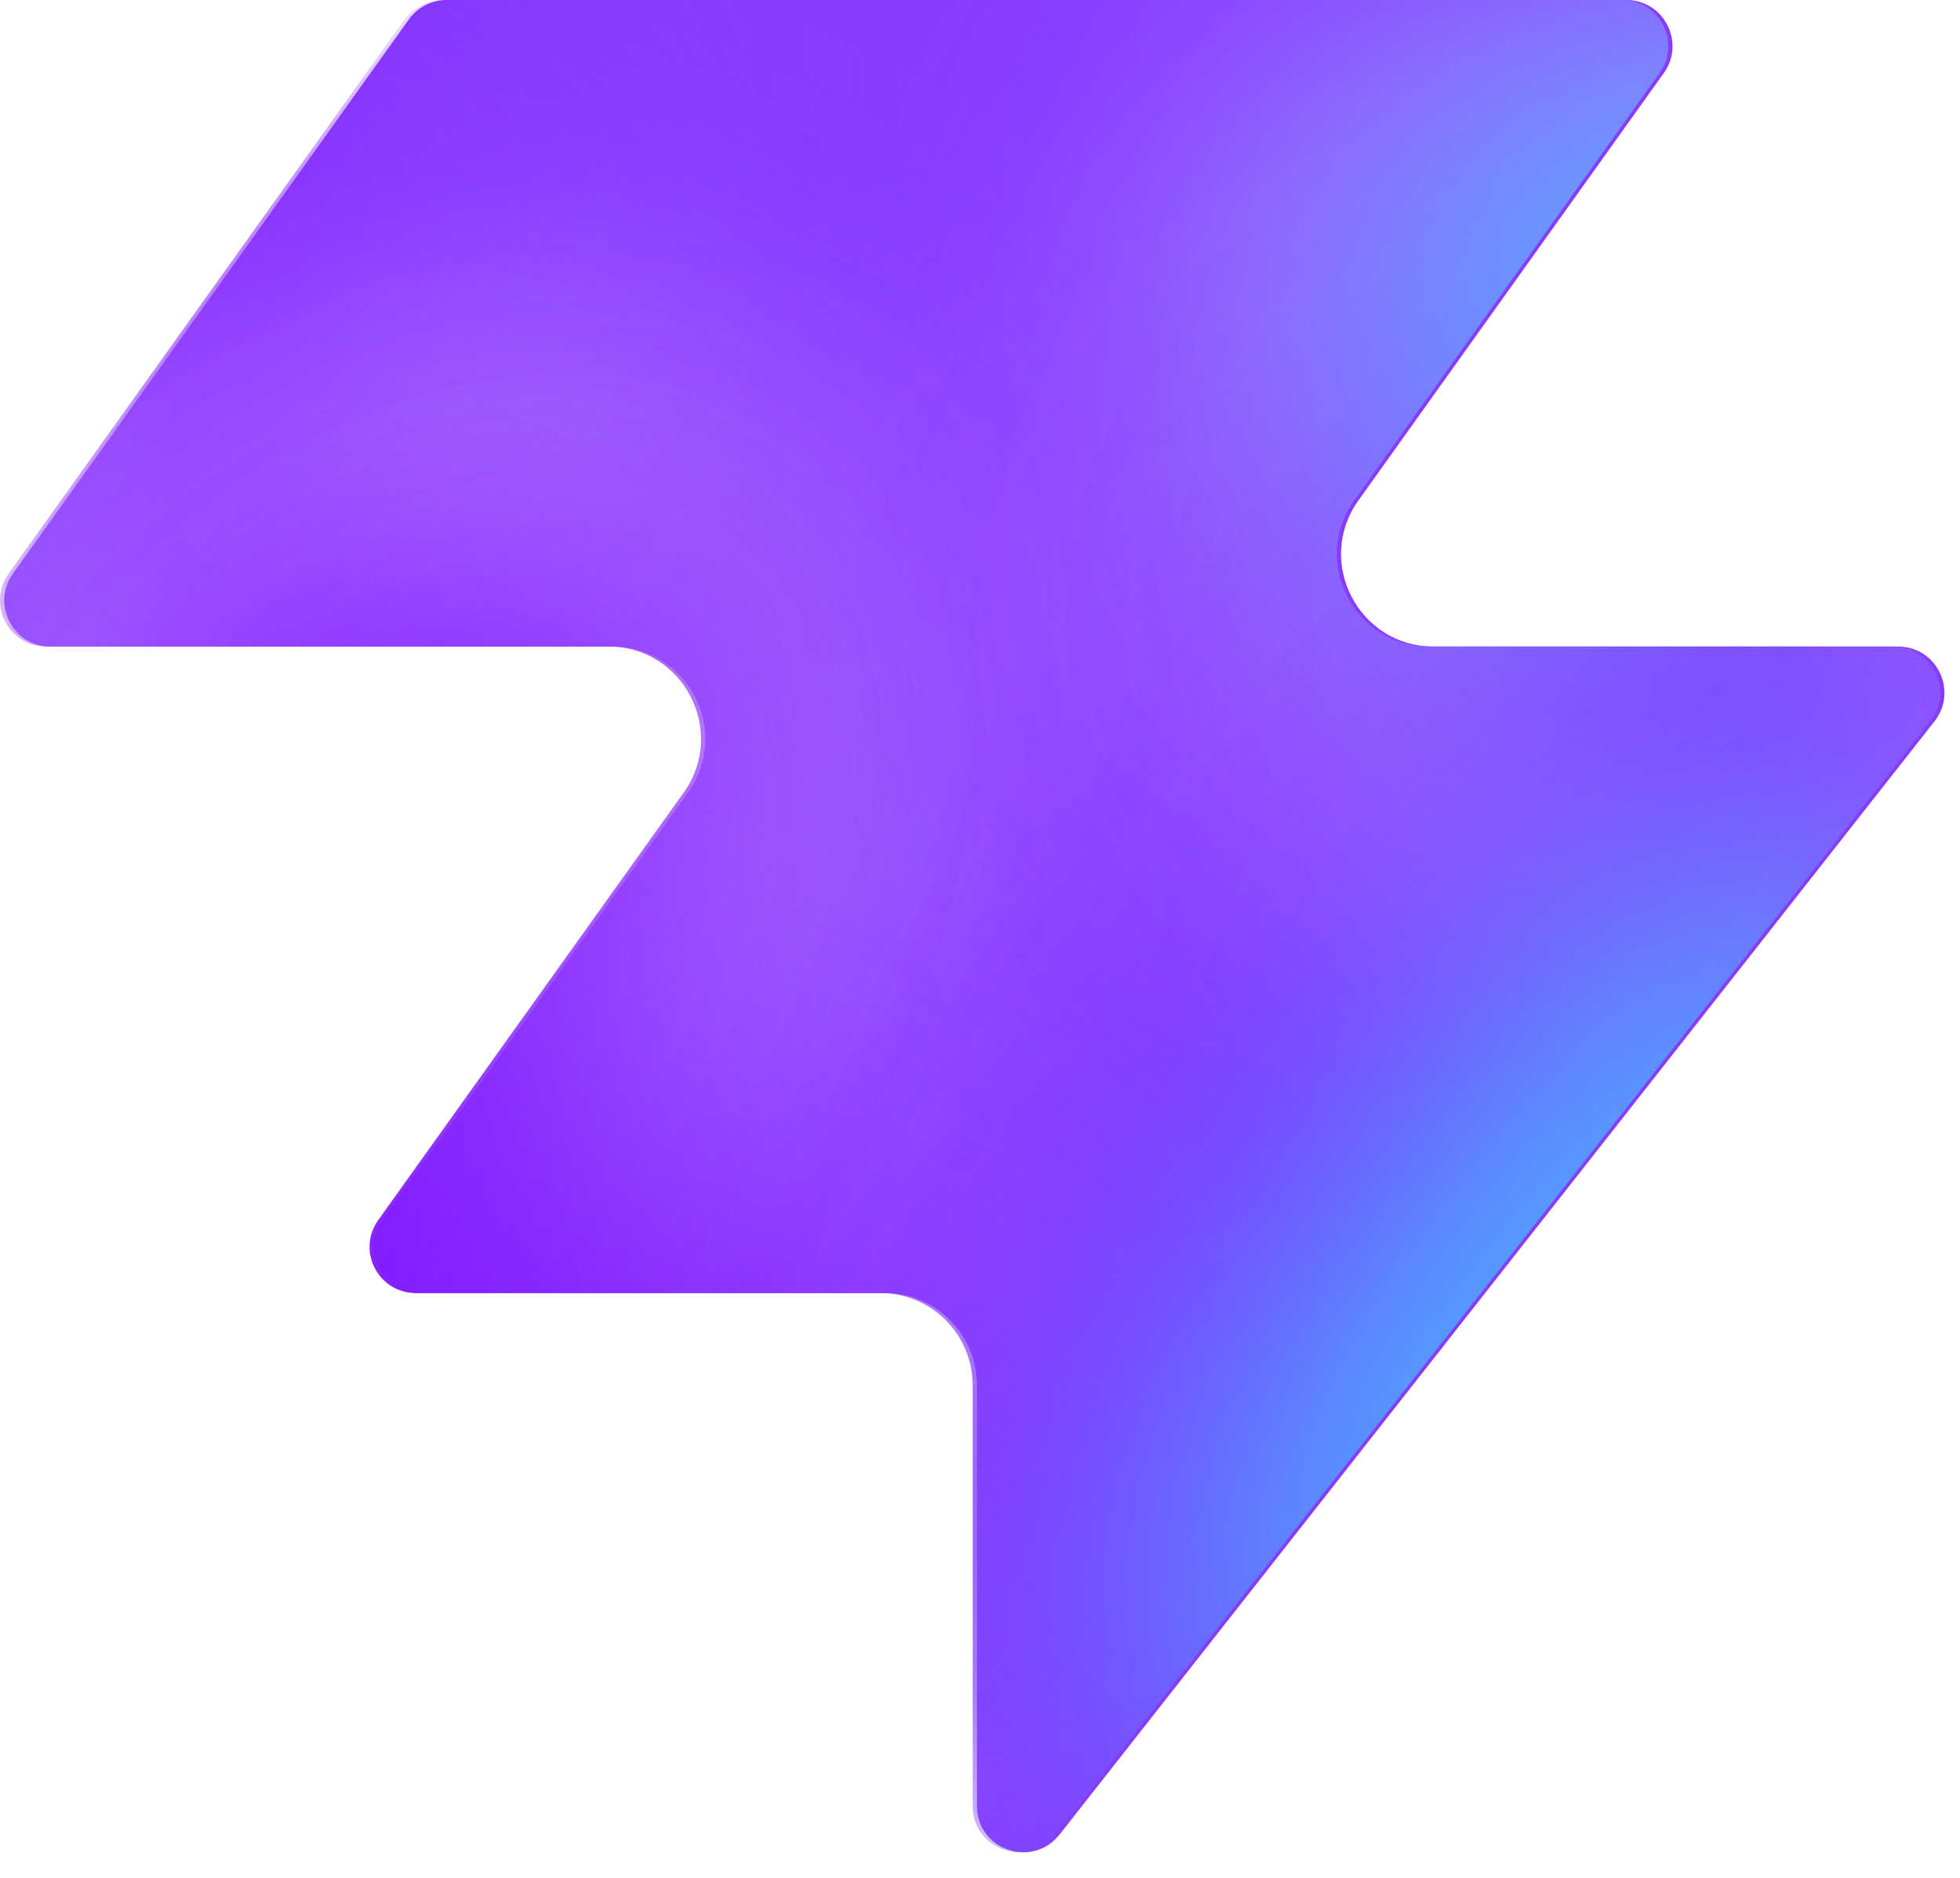
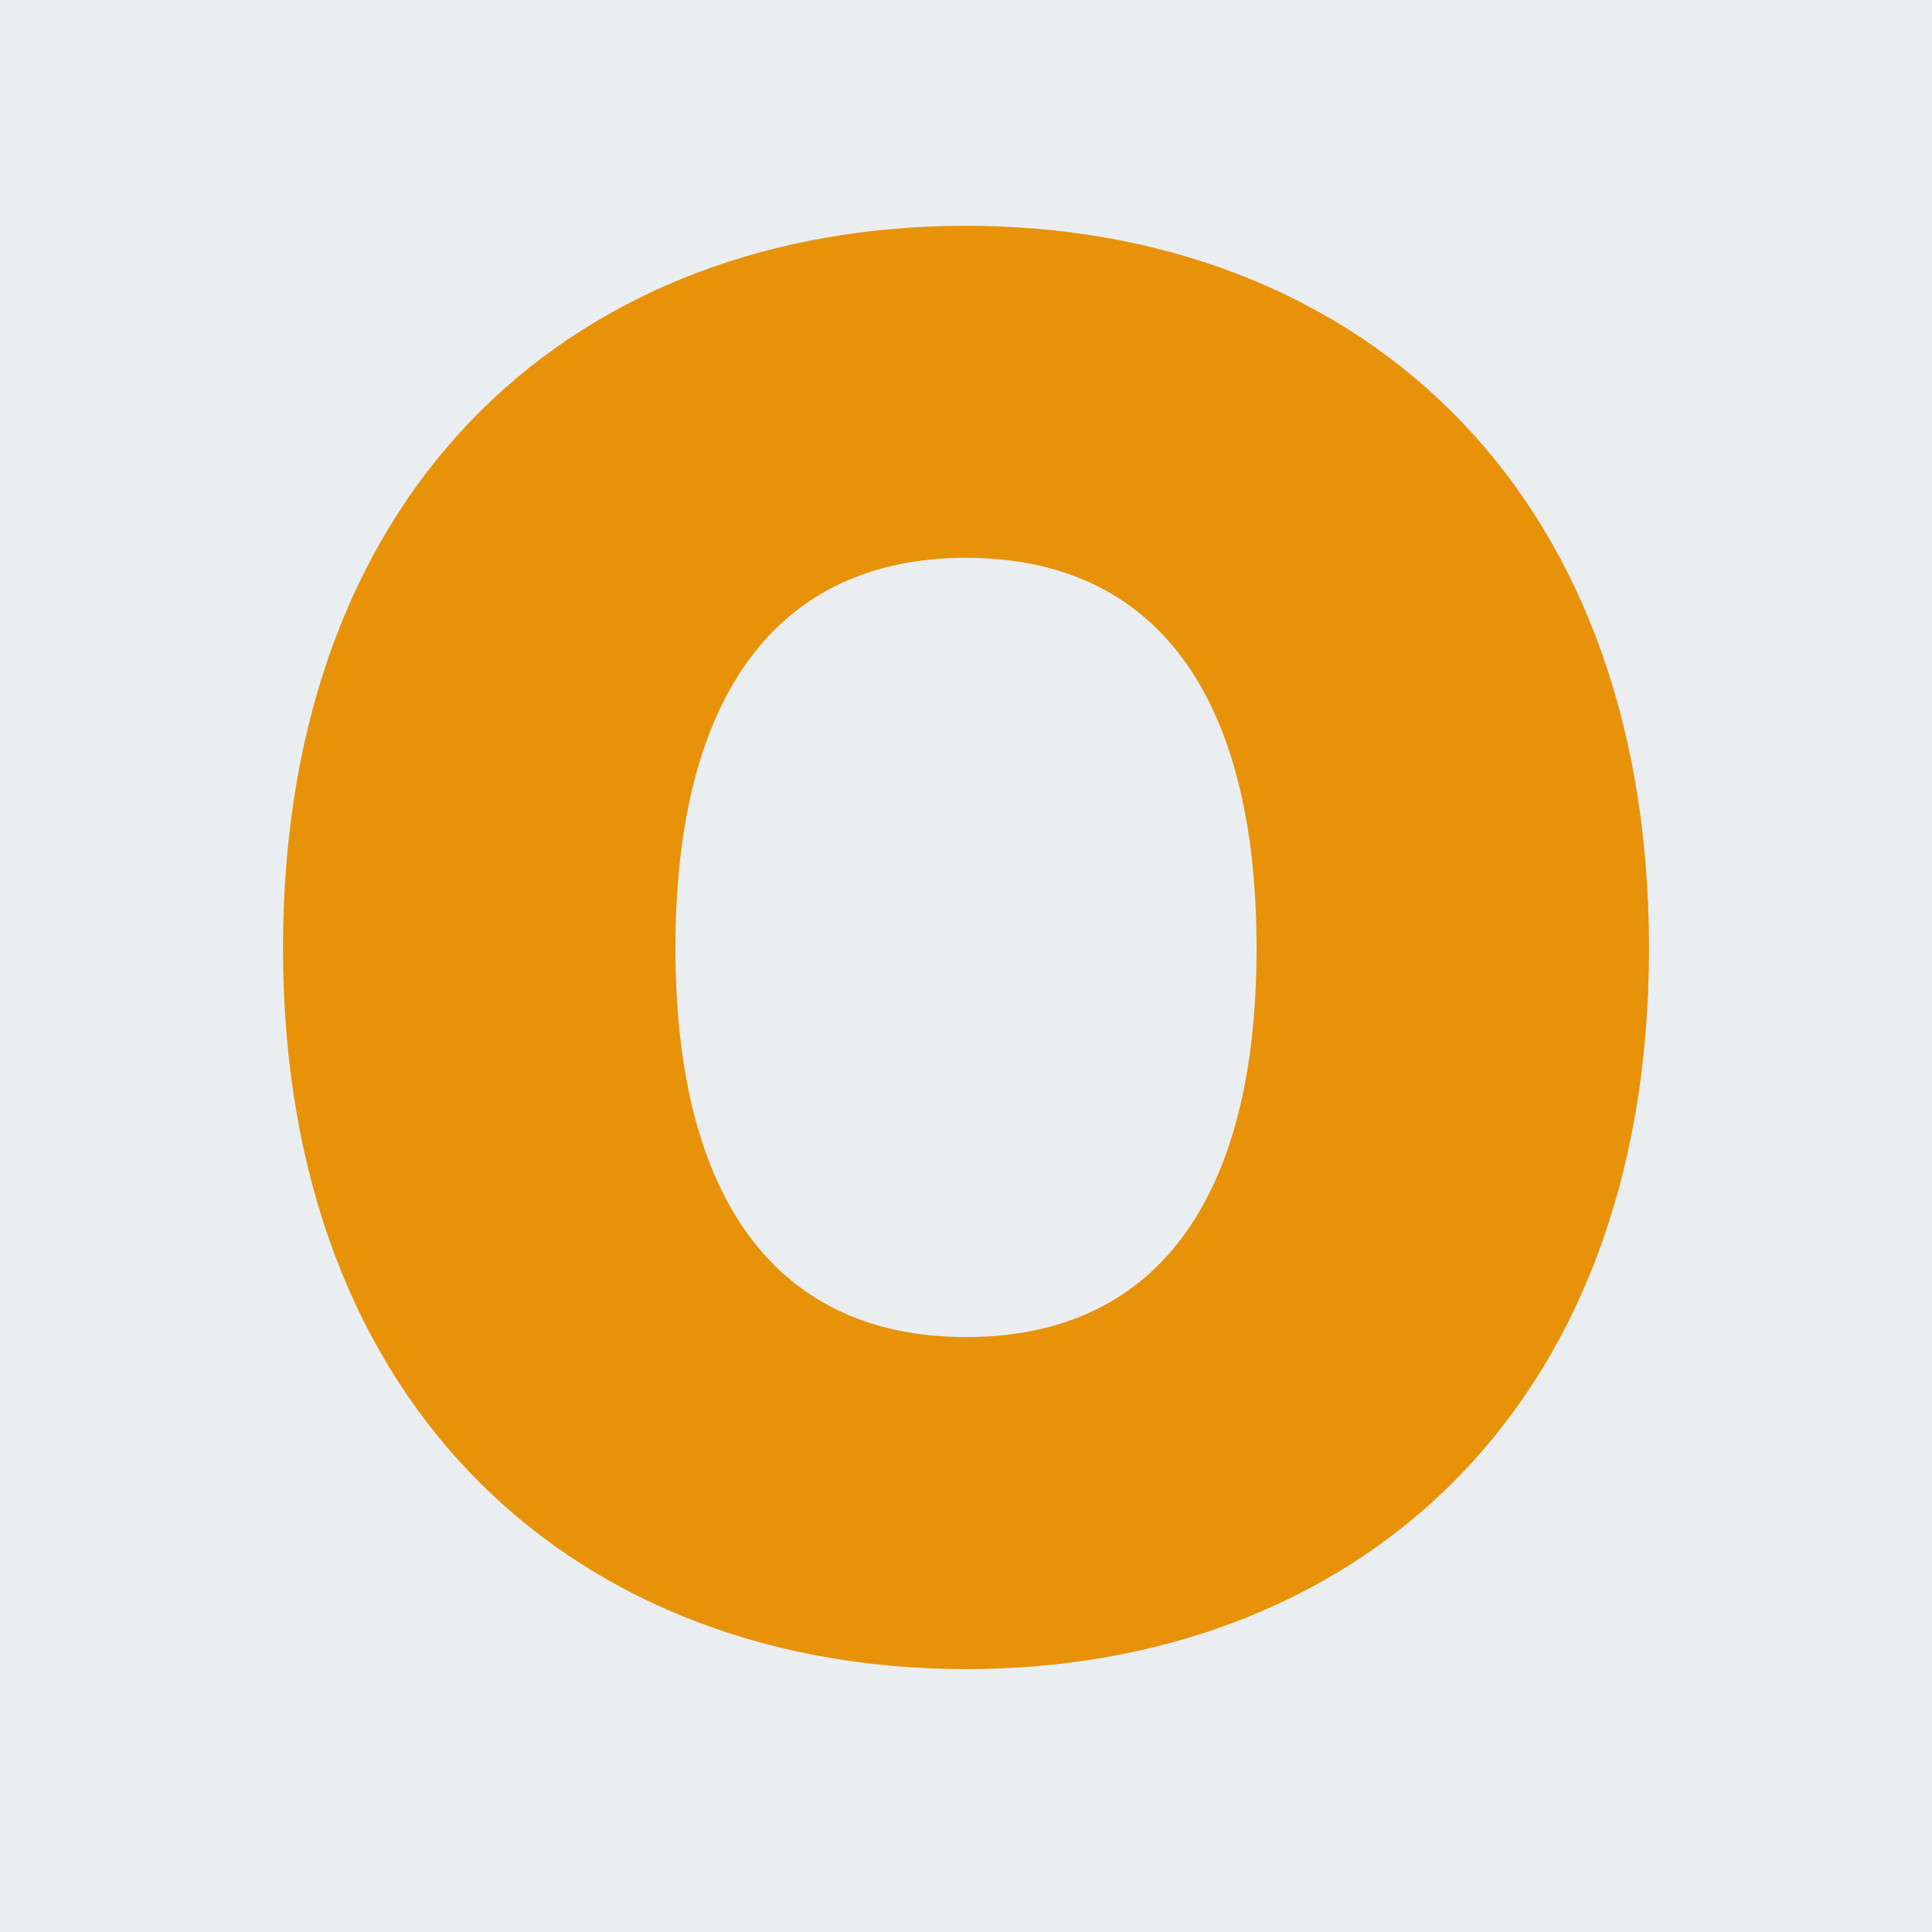
- <svg xmlns="http://www.w3.org/2000/svg" width="48" height="46" fill="none" viewBox="0 0 48 46">
-   <path fill="#863bff" d="M25.946 44.938c-.664.845-2.021.375-2.021-.698V33.937a2.26 2.26 0 0 0-2.262-2.262H10.287c-.92 0-1.456-1.04-.92-1.788l7.48-10.471c1.07-1.497 0-3.578-1.842-3.578H1.237c-.92 0-1.456-1.04-.92-1.788L10.013.474c.214-.297.556-.474.92-.474h28.894c.92 0 1.456 1.04.92 1.788l-7.48 10.471c-1.07 1.498 0 3.579 1.842 3.579h11.377c.943 0 1.473 1.088.89 1.83L25.947 44.94z" style="fill:#863bff;fill:color(display-p3 .525 .23 1);fill-opacity:1" />
-   <mask id="a" width="48" height="46" x="0" y="0" maskUnits="userSpaceOnUse" style="mask-type:alpha">
-     <path fill="#000" d="M25.842 44.938c-.664.844-2.021.375-2.021-.698V33.937a2.26 2.26 0 0 0-2.262-2.262H10.183c-.92 0-1.456-1.04-.92-1.788l7.48-10.471c1.07-1.498 0-3.579-1.842-3.579H1.133c-.92 0-1.456-1.04-.92-1.787L9.91.473c.214-.297.556-.474.92-.474h28.894c.92 0 1.456 1.04.92 1.788l-7.48 10.471c-1.07 1.498 0 3.578 1.842 3.578h11.377c.943 0 1.473 1.088.89 1.832L25.843 44.94z" style="fill:#000;fill-opacity:1" />
-   </mask>
-   <g mask="url(#a)">
-     <g filter="url(#b)">
-       <ellipse cx="5.508" cy="14.704" fill="#ede6ff" rx="5.508" ry="14.704" style="fill:#ede6ff;fill:color(display-p3 .927 .903 1);fill-opacity:1" transform="matrix(.00324 1 1 -.00324 -4.47 31.516)" />
-     </g>
-     <g filter="url(#c)">
-       <ellipse cx="10.399" cy="29.851" fill="#ede6ff" rx="10.399" ry="29.851" style="fill:#ede6ff;fill:color(display-p3 .927 .903 1);fill-opacity:1" transform="matrix(.00324 1 1 -.00324 -39.328 7.883)" />
-     </g>
-     <g filter="url(#d)">
-       <ellipse cx="5.508" cy="30.487" fill="#7e14ff" rx="5.508" ry="30.487" style="fill:#7e14ff;fill:color(display-p3 .492 .077 1);fill-opacity:1" transform="rotate(89.814 -25.913 -14.639)scale(1 -1)" />
-     </g>
-     <g filter="url(#e)">
-       <ellipse cx="5.508" cy="30.599" fill="#7e14ff" rx="5.508" ry="30.599" style="fill:#7e14ff;fill:color(display-p3 .492 .077 1);fill-opacity:1" transform="rotate(89.814 -32.644 -3.334)scale(1 -1)" />
-     </g>
-     <g filter="url(#f)">
-       <ellipse cx="5.508" cy="30.599" fill="#7e14ff" rx="5.508" ry="30.599" style="fill:#7e14ff;fill:color(display-p3 .492 .077 1);fill-opacity:1" transform="matrix(.00324 1 1 -.00324 -34.34 30.47)" />
-     </g>
-     <g filter="url(#g)">
-       <ellipse cx="14.072" cy="22.078" fill="#ede6ff" rx="14.072" ry="22.078" style="fill:#ede6ff;fill:color(display-p3 .927 .903 1);fill-opacity:1" transform="rotate(93.35 24.506 48.493)scale(-1 1)" />
-     </g>
-     <g filter="url(#h)">
-       <ellipse cx="3.47" cy="21.501" fill="#7e14ff" rx="3.47" ry="21.501" style="fill:#7e14ff;fill:color(display-p3 .492 .077 1);fill-opacity:1" transform="rotate(89.009 28.708 47.59)scale(-1 1)" />
-     </g>
-     <g filter="url(#i)">
-       <ellipse cx="3.47" cy="21.501" fill="#7e14ff" rx="3.47" ry="21.501" style="fill:#7e14ff;fill:color(display-p3 .492 .077 1);fill-opacity:1" transform="rotate(89.009 28.708 47.59)scale(-1 1)" />
-     </g>
-     <g filter="url(#j)">
-       <ellipse cx=".387" cy="8.972" fill="#7e14ff" rx="4.407" ry="29.108" style="fill:#7e14ff;fill:color(display-p3 .492 .077 1);fill-opacity:1" transform="rotate(39.51 .387 8.972)" />
-     </g>
-     <g filter="url(#k)">
-       <ellipse cx="47.523" cy="-6.092" fill="#7e14ff" rx="4.407" ry="29.108" style="fill:#7e14ff;fill:color(display-p3 .492 .077 1);fill-opacity:1" transform="rotate(37.892 47.523 -6.092)" />
-     </g>
-     <g filter="url(#l)">
-       <ellipse cx="41.412" cy="6.333" fill="#47bfff" rx="5.971" ry="9.665" style="fill:#47bfff;fill:color(display-p3 .28 .748 1);fill-opacity:1" transform="rotate(37.892 41.412 6.333)" />
-     </g>
-     <g filter="url(#m)">
-       <ellipse cx="-1.879" cy="38.332" fill="#7e14ff" rx="4.407" ry="29.108" style="fill:#7e14ff;fill:color(display-p3 .492 .077 1);fill-opacity:1" transform="rotate(37.892 -1.88 38.332)" />
-     </g>
-     <g filter="url(#n)">
-       <ellipse cx="-1.879" cy="38.332" fill="#7e14ff" rx="4.407" ry="29.108" style="fill:#7e14ff;fill:color(display-p3 .492 .077 1);fill-opacity:1" transform="rotate(37.892 -1.88 38.332)" />
-     </g>
-     <g filter="url(#o)">
-       <ellipse cx="35.651" cy="29.907" fill="#7e14ff" rx="4.407" ry="29.108" style="fill:#7e14ff;fill:color(display-p3 .492 .077 1);fill-opacity:1" transform="rotate(37.892 35.651 29.907)" />
-     </g>
-     <g filter="url(#p)">
-       <ellipse cx="38.418" cy="32.4" fill="#47bfff" rx="5.971" ry="15.297" style="fill:#47bfff;fill:color(display-p3 .28 .748 1);fill-opacity:1" transform="rotate(37.892 38.418 32.4)" />
-     </g>
-   </g>
-   <defs>
-     <filter id="b" width="60.045" height="41.654" x="-19.77" y="16.149" color-interpolation-filters="sRGB" filterUnits="userSpaceOnUse">
-       <feFlood flood-opacity="0" result="BackgroundImageFix" />
-       <feBlend in="SourceGraphic" in2="BackgroundImageFix" result="shape" />
-       <feGaussianBlur result="effect1_foregroundBlur_2002_17158" stdDeviation="7.659" />
-     </filter>
-     <filter id="c" width="90.34" height="51.437" x="-54.613" y="-7.533" color-interpolation-filters="sRGB" filterUnits="userSpaceOnUse">
-       <feFlood flood-opacity="0" result="BackgroundImageFix" />
-       <feBlend in="SourceGraphic" in2="BackgroundImageFix" result="shape" />
-       <feGaussianBlur result="effect1_foregroundBlur_2002_17158" stdDeviation="7.659" />
-     </filter>
-     <filter id="d" width="79.355" height="29.4" x="-49.64" y="2.03" color-interpolation-filters="sRGB" filterUnits="userSpaceOnUse">
-       <feFlood flood-opacity="0" result="BackgroundImageFix" />
-       <feBlend in="SourceGraphic" in2="BackgroundImageFix" result="shape" />
-       <feGaussianBlur result="effect1_foregroundBlur_2002_17158" stdDeviation="4.596" />
-     </filter>
-     <filter id="e" width="79.579" height="29.4" x="-45.045" y="20.029" color-interpolation-filters="sRGB" filterUnits="userSpaceOnUse">
-       <feFlood flood-opacity="0" result="BackgroundImageFix" />
-       <feBlend in="SourceGraphic" in2="BackgroundImageFix" result="shape" />
-       <feGaussianBlur result="effect1_foregroundBlur_2002_17158" stdDeviation="4.596" />
-     </filter>
-     <filter id="f" width="79.579" height="29.4" x="-43.513" y="21.178" color-interpolation-filters="sRGB" filterUnits="userSpaceOnUse">
-       <feFlood flood-opacity="0" result="BackgroundImageFix" />
-       <feBlend in="SourceGraphic" in2="BackgroundImageFix" result="shape" />
-       <feGaussianBlur result="effect1_foregroundBlur_2002_17158" stdDeviation="4.596" />
-     </filter>
-     <filter id="g" width="74.749" height="58.852" x="15.756" y="-17.901" color-interpolation-filters="sRGB" filterUnits="userSpaceOnUse">
-       <feFlood flood-opacity="0" result="BackgroundImageFix" />
-       <feBlend in="SourceGraphic" in2="BackgroundImageFix" result="shape" />
-       <feGaussianBlur result="effect1_foregroundBlur_2002_17158" stdDeviation="7.659" />
-     </filter>
-     <filter id="h" width="61.377" height="25.362" x="23.548" y="2.284" color-interpolation-filters="sRGB" filterUnits="userSpaceOnUse">
-       <feFlood flood-opacity="0" result="BackgroundImageFix" />
-       <feBlend in="SourceGraphic" in2="BackgroundImageFix" result="shape" />
-       <feGaussianBlur result="effect1_foregroundBlur_2002_17158" stdDeviation="4.596" />
-     </filter>
-     <filter id="i" width="61.377" height="25.362" x="23.548" y="2.284" color-interpolation-filters="sRGB" filterUnits="userSpaceOnUse">
-       <feFlood flood-opacity="0" result="BackgroundImageFix" />
-       <feBlend in="SourceGraphic" in2="BackgroundImageFix" result="shape" />
-       <feGaussianBlur result="effect1_foregroundBlur_2002_17158" stdDeviation="4.596" />
-     </filter>
-     <filter id="j" width="56.045" height="63.649" x="-27.636" y="-22.853" color-interpolation-filters="sRGB" filterUnits="userSpaceOnUse">
-       <feFlood flood-opacity="0" result="BackgroundImageFix" />
-       <feBlend in="SourceGraphic" in2="BackgroundImageFix" result="shape" />
-       <feGaussianBlur result="effect1_foregroundBlur_2002_17158" stdDeviation="4.596" />
-     </filter>
-     <filter id="k" width="54.814" height="64.646" x="20.116" y="-38.415" color-interpolation-filters="sRGB" filterUnits="userSpaceOnUse">
-       <feFlood flood-opacity="0" result="BackgroundImageFix" />
-       <feBlend in="SourceGraphic" in2="BackgroundImageFix" result="shape" />
-       <feGaussianBlur result="effect1_foregroundBlur_2002_17158" stdDeviation="4.596" />
-     </filter>
-     <filter id="l" width="33.541" height="35.313" x="24.641" y="-11.323" color-interpolation-filters="sRGB" filterUnits="userSpaceOnUse">
-       <feFlood flood-opacity="0" result="BackgroundImageFix" />
-       <feBlend in="SourceGraphic" in2="BackgroundImageFix" result="shape" />
-       <feGaussianBlur result="effect1_foregroundBlur_2002_17158" stdDeviation="4.596" />
-     </filter>
-     <filter id="m" width="54.814" height="64.646" x="-29.286" y="6.009" color-interpolation-filters="sRGB" filterUnits="userSpaceOnUse">
-       <feFlood flood-opacity="0" result="BackgroundImageFix" />
-       <feBlend in="SourceGraphic" in2="BackgroundImageFix" result="shape" />
-       <feGaussianBlur result="effect1_foregroundBlur_2002_17158" stdDeviation="4.596" />
-     </filter>
-     <filter id="n" width="54.814" height="64.646" x="-29.286" y="6.009" color-interpolation-filters="sRGB" filterUnits="userSpaceOnUse">
-       <feFlood flood-opacity="0" result="BackgroundImageFix" />
-       <feBlend in="SourceGraphic" in2="BackgroundImageFix" result="shape" />
-       <feGaussianBlur result="effect1_foregroundBlur_2002_17158" stdDeviation="4.596" />
-     </filter>
-     <filter id="o" width="54.814" height="64.646" x="8.244" y="-2.416" color-interpolation-filters="sRGB" filterUnits="userSpaceOnUse">
-       <feFlood flood-opacity="0" result="BackgroundImageFix" />
-       <feBlend in="SourceGraphic" in2="BackgroundImageFix" result="shape" />
-       <feGaussianBlur result="effect1_foregroundBlur_2002_17158" stdDeviation="4.596" />
-     </filter>
-     <filter id="p" width="39.409" height="43.623" x="18.713" y="10.588" color-interpolation-filters="sRGB" filterUnits="userSpaceOnUse">
-       <feFlood flood-opacity="0" result="BackgroundImageFix" />
-       <feBlend in="SourceGraphic" in2="BackgroundImageFix" result="shape" />
-       <feGaussianBlur result="effect1_foregroundBlur_2002_17158" stdDeviation="4.596" />
-     </filter>
-   </defs>
+ <svg xmlns="http://www.w3.org/2000/svg" viewBox="0 0 48 48" width="48" height="48">
+   <rect width="48" height="48" fill="#eaeef1" />
+   <text x="24" y="41" font-family="system-ui, -apple-system, sans-serif" font-weight="900" font-size="48" fill="#e8920a" text-anchor="middle">O</text>
</svg>
